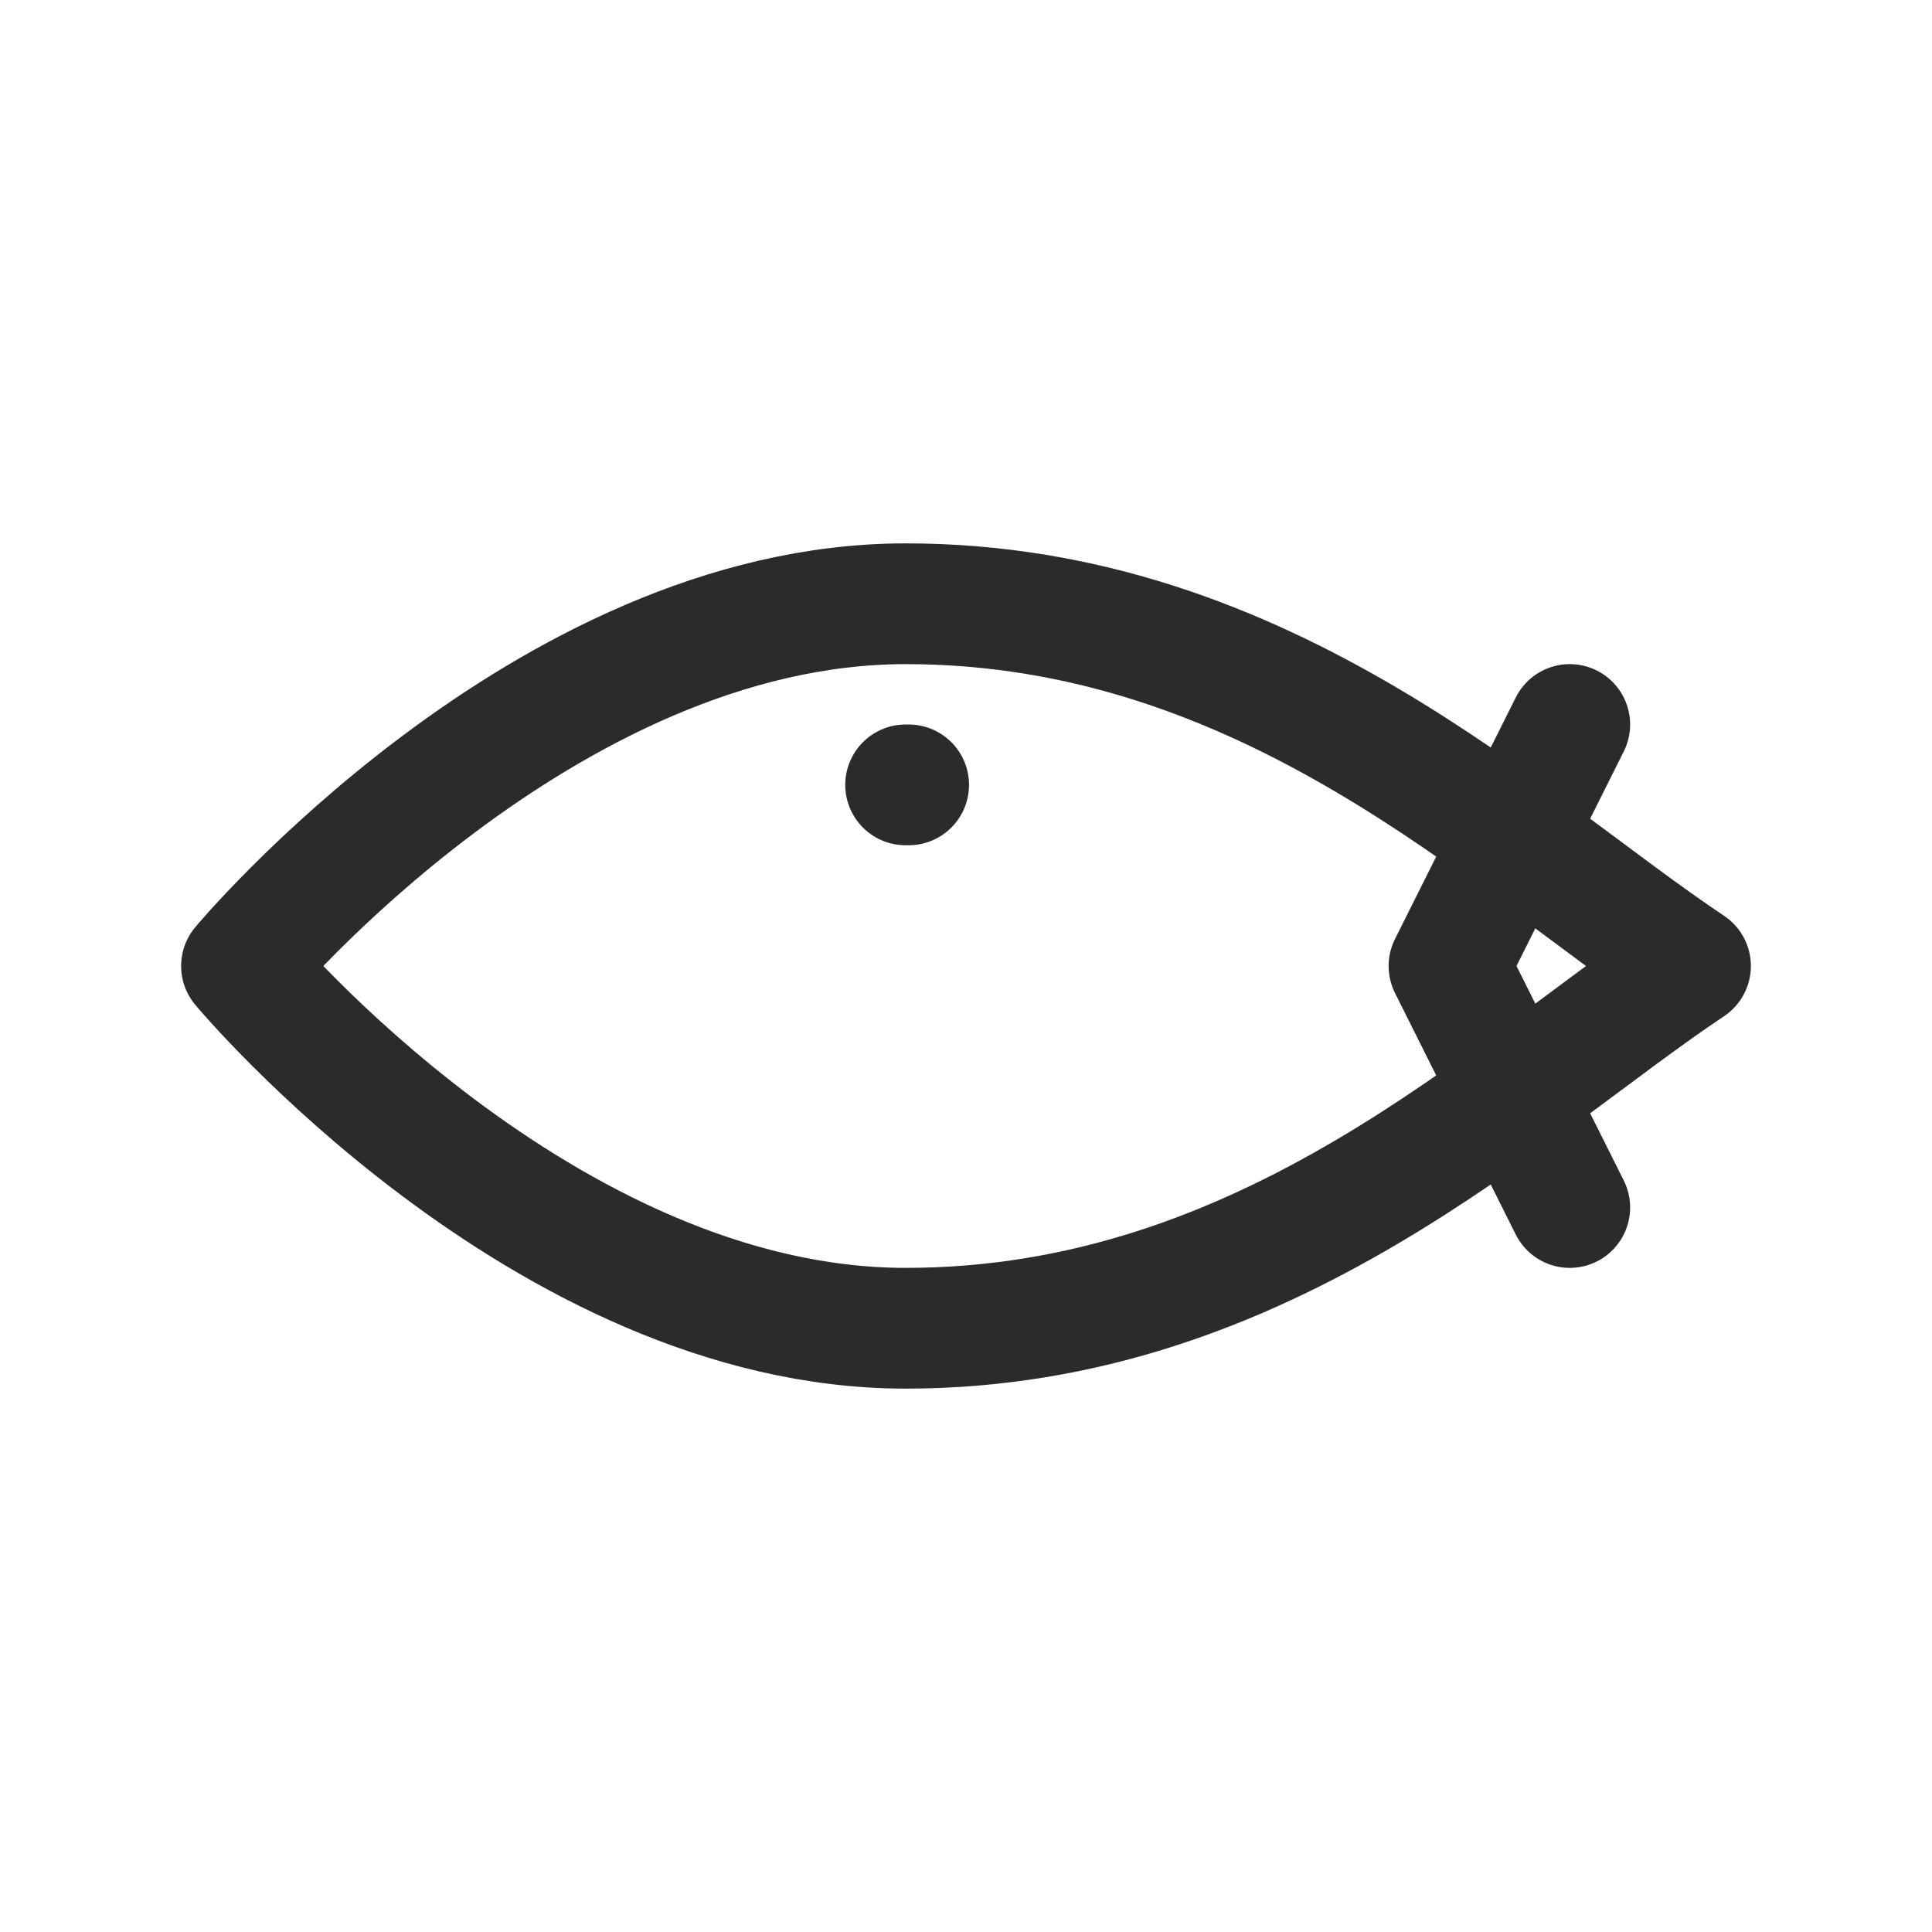
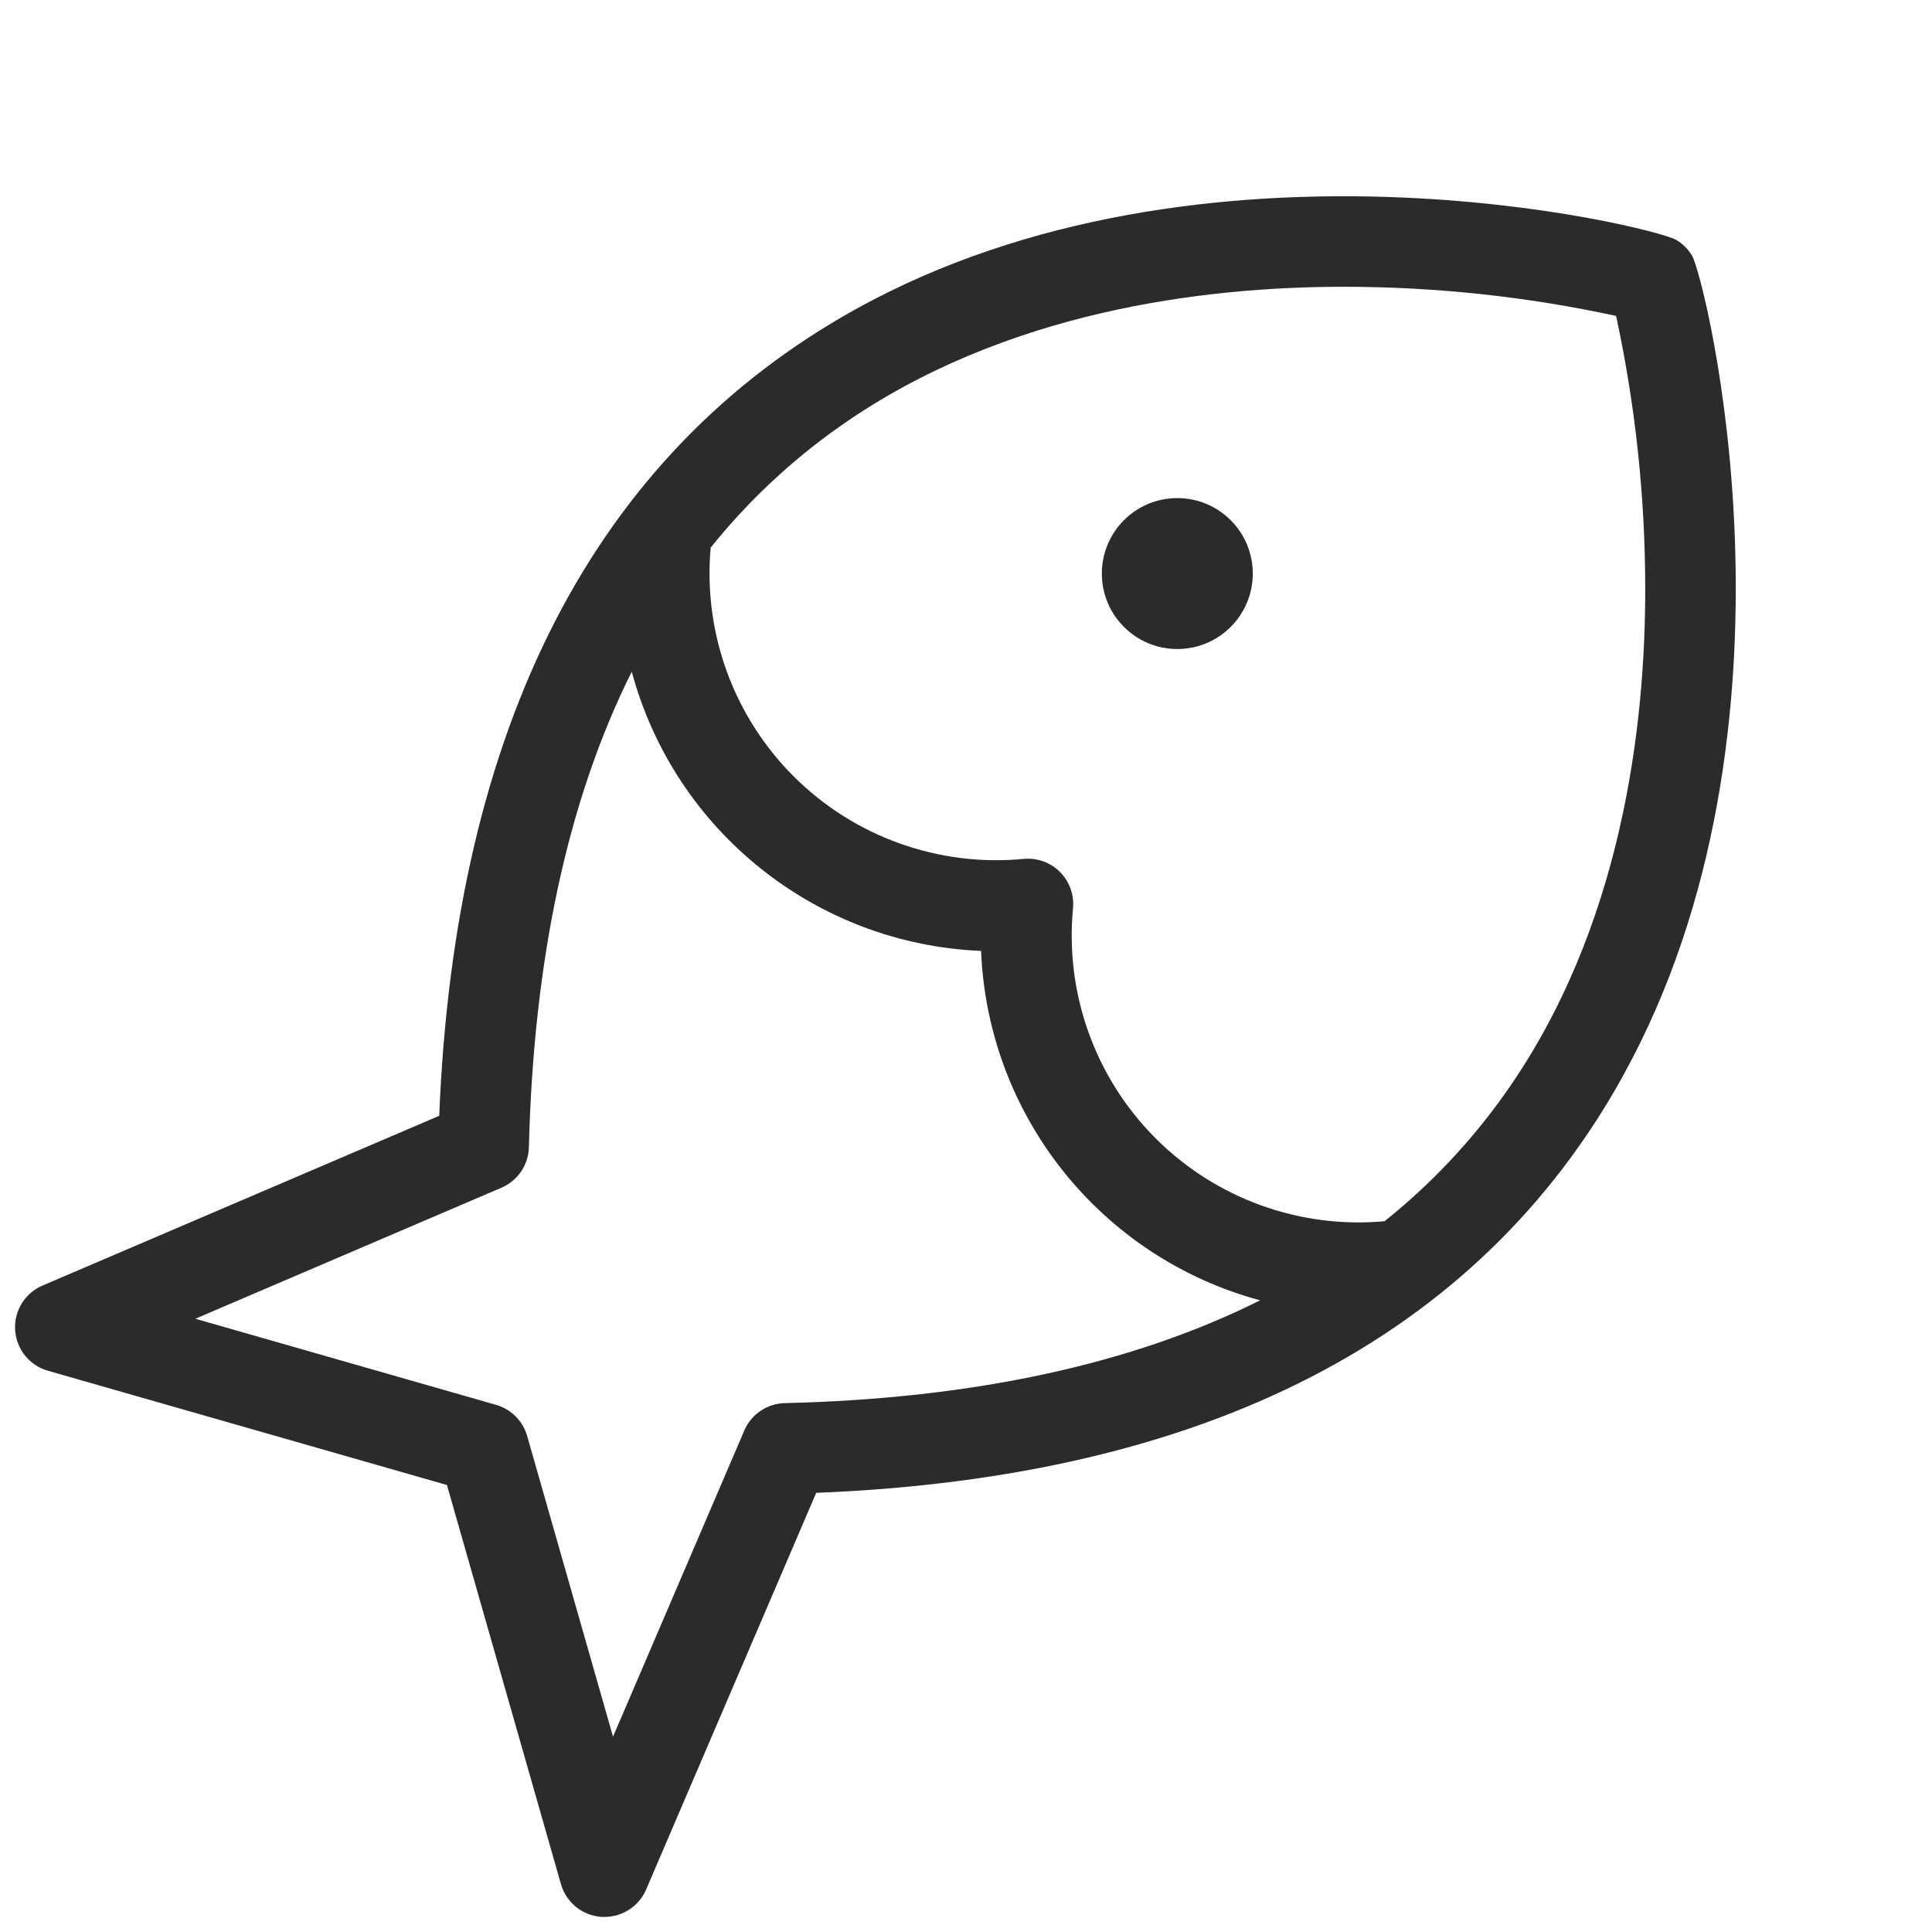
- <svg xmlns="http://www.w3.org/2000/svg" viewBox="0 0 64 64" width="64" height="64">
-   <g fill="none" stroke="#2B2B2B" stroke-width="4" stroke-linecap="round" stroke-linejoin="round">
-     <path d="M8 32s10-12 22-12 20 8 26 12c-6 4-14 12-26 12S8 32 8 32z" />
-     <path d="M52 24l-4 8 4 8M30 26h.1" />
-   </g>
+ <svg xmlns="http://www.w3.org/2000/svg" viewBox="0 0 256 256" fill="#2B2B2B">
+   <path d="M166,76a10,10,0,1,1-10-10A10,10,0,0,1,166,76Zm49,66.67c-19.17,34.54-55.11,53.08-106.85,55.14L85.62,250.36A6,6,0,0,1,80.1,254h-.38a6,6,0,0,1-5.39-4.34L59.22,196.77,6.35,181.63a6,6,0,0,1-.71-11.29L58.2,147.85C60.28,96.13,78.81,60.2,113.33,41,159.56,15.34,219,30,222.09,31.78a6,6,0,0,1,2.12,2.11C226,36.94,240.67,96.38,215,142.65Zm-48,29.64A50.06,50.06,0,0,1,130,126,50.09,50.09,0,0,1,83.71,89c-8.46,16.93-13,38-13.63,63a6,6,0,0,1-3.64,5.38L25.88,174.74l39.85,11.41a6,6,0,0,1,4.12,4.12l11.38,39.85,17.39-40.56a6,6,0,0,1,5.37-3.64C129,185.33,150.05,180.76,167,172.29Zm51-94.53a171.1,171.1,0,0,0-3.86-35.92A170.78,170.78,0,0,0,178.25,38H178c-18.52,0-45,3.22-66.67,18.47A83.53,83.53,0,0,0,94.17,72.56a38,38,0,0,0,41.47,41.25,6,6,0,0,1,6.54,6.55,38,38,0,0,0,41.28,41.46,83.13,83.13,0,0,0,16.07-17.07C214.87,123,218.05,96.31,218,77.76Z" />
</svg>
